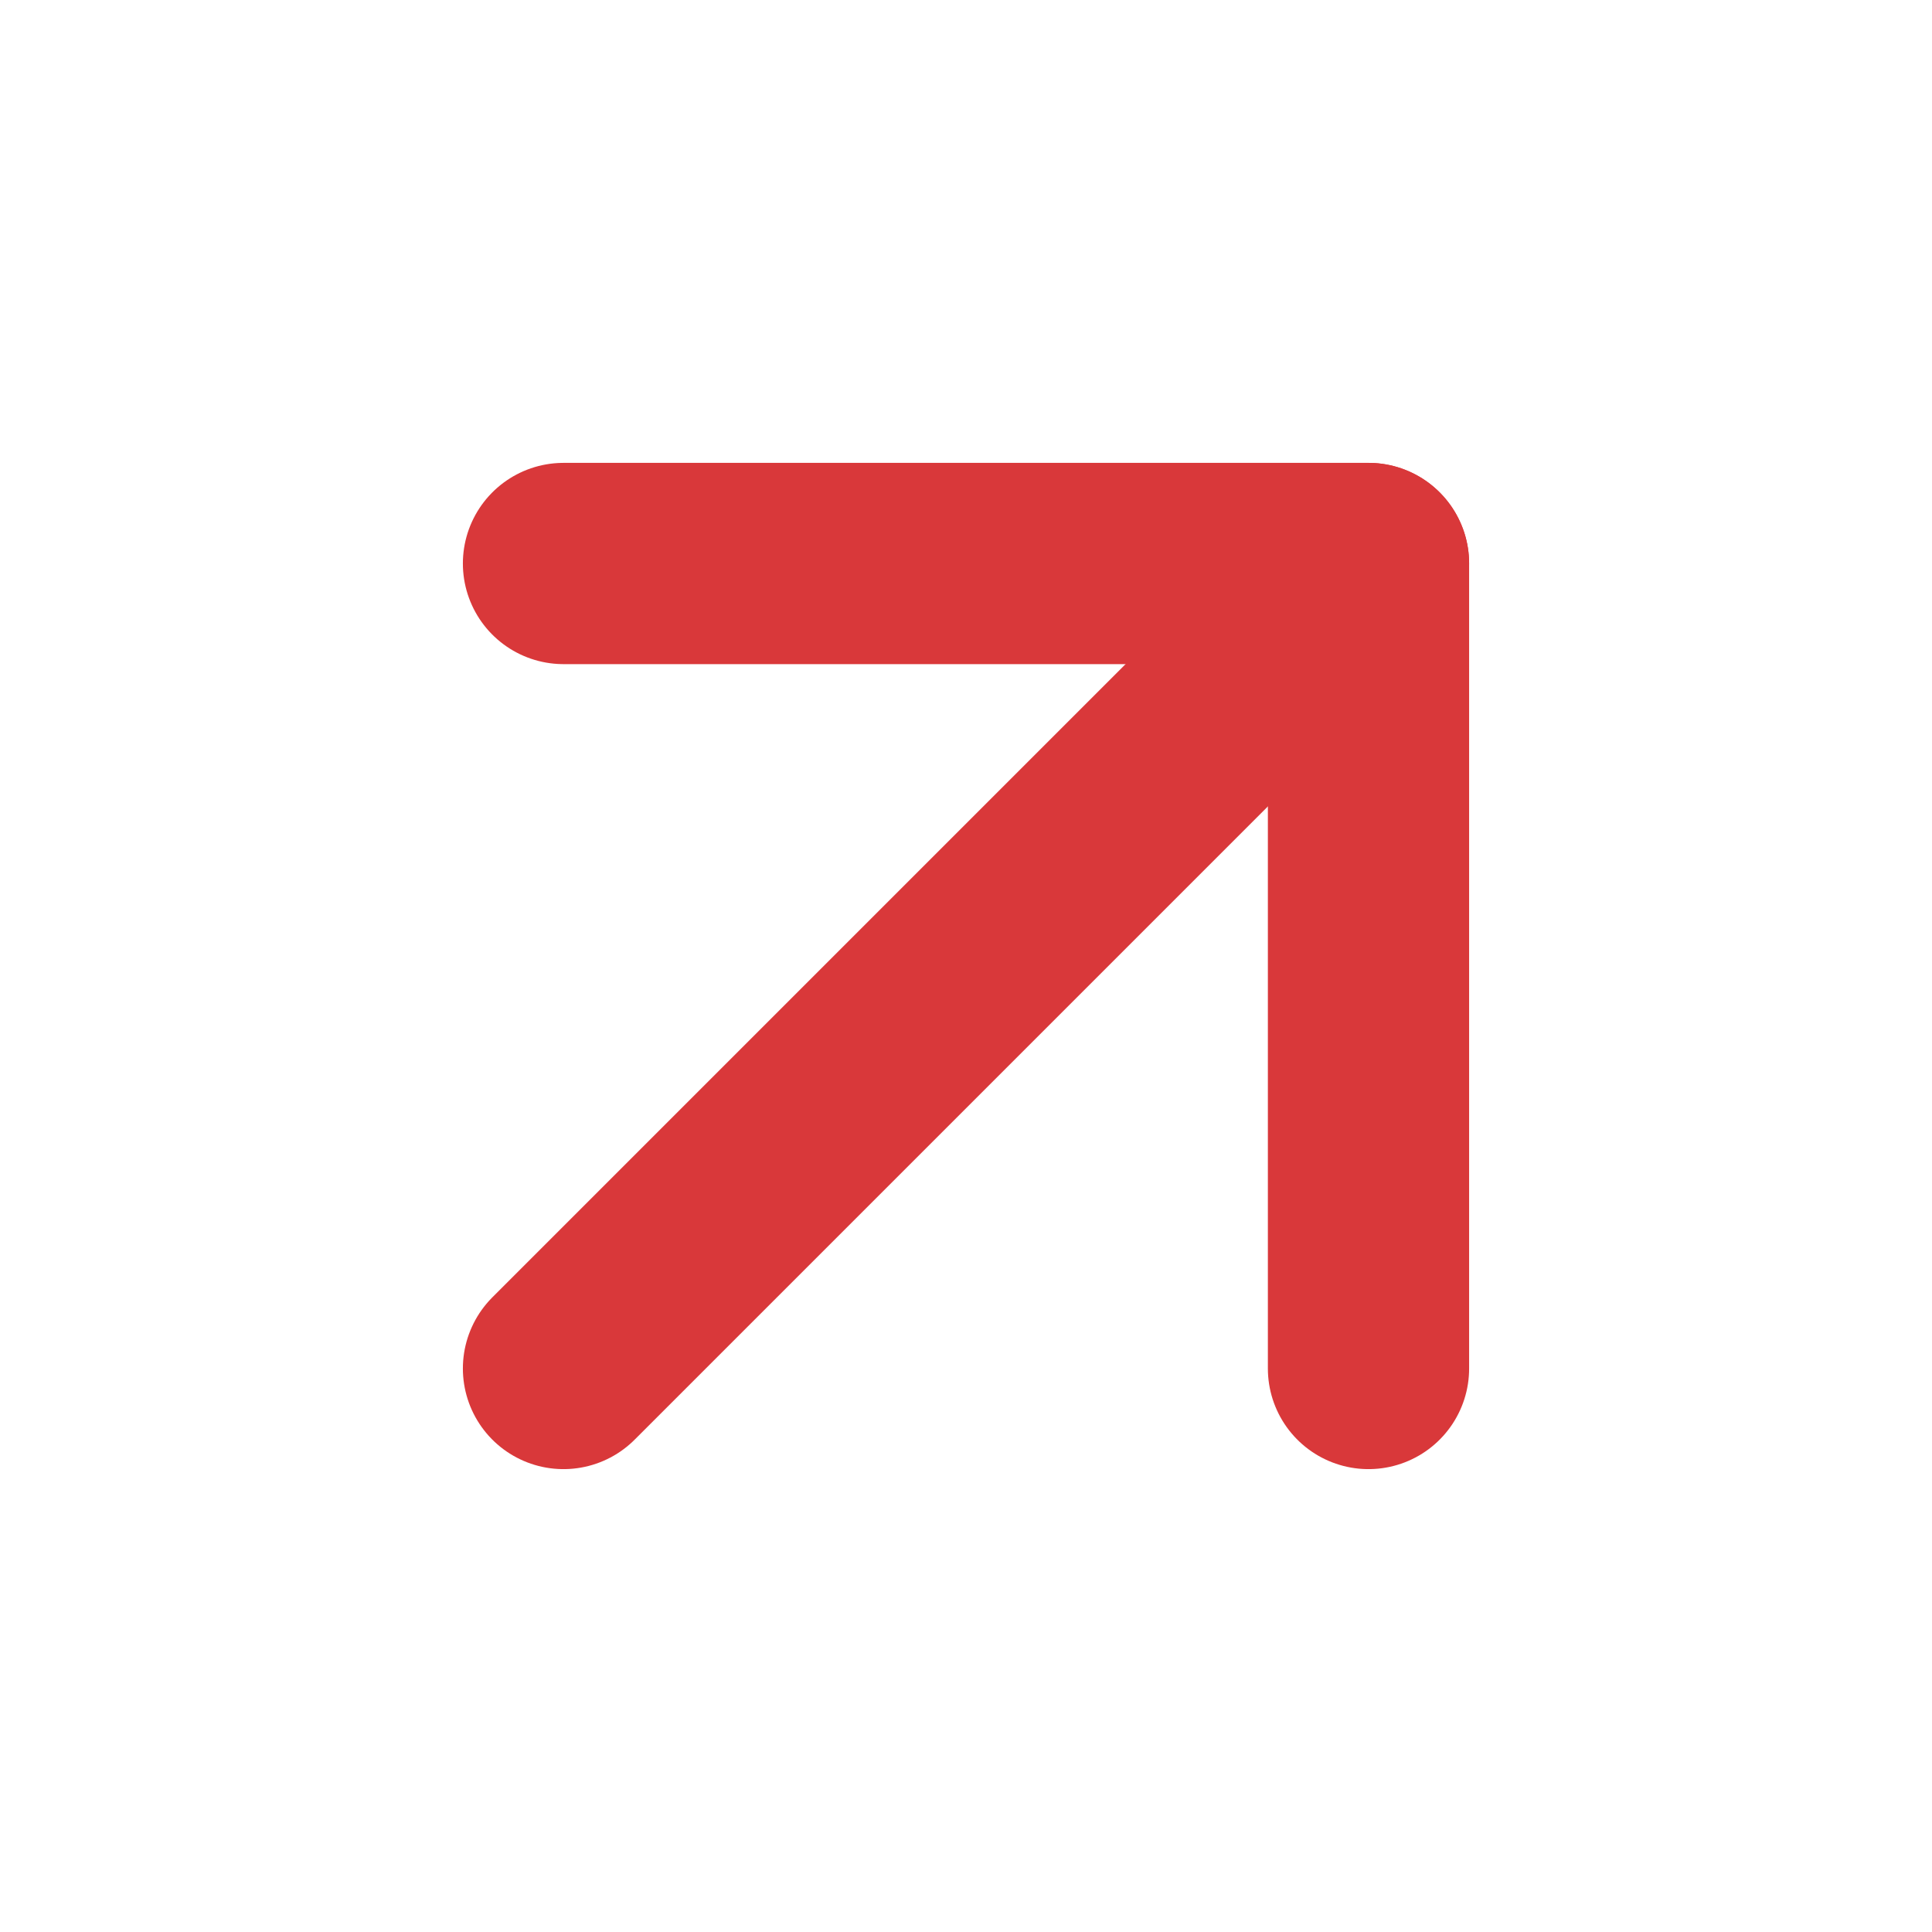
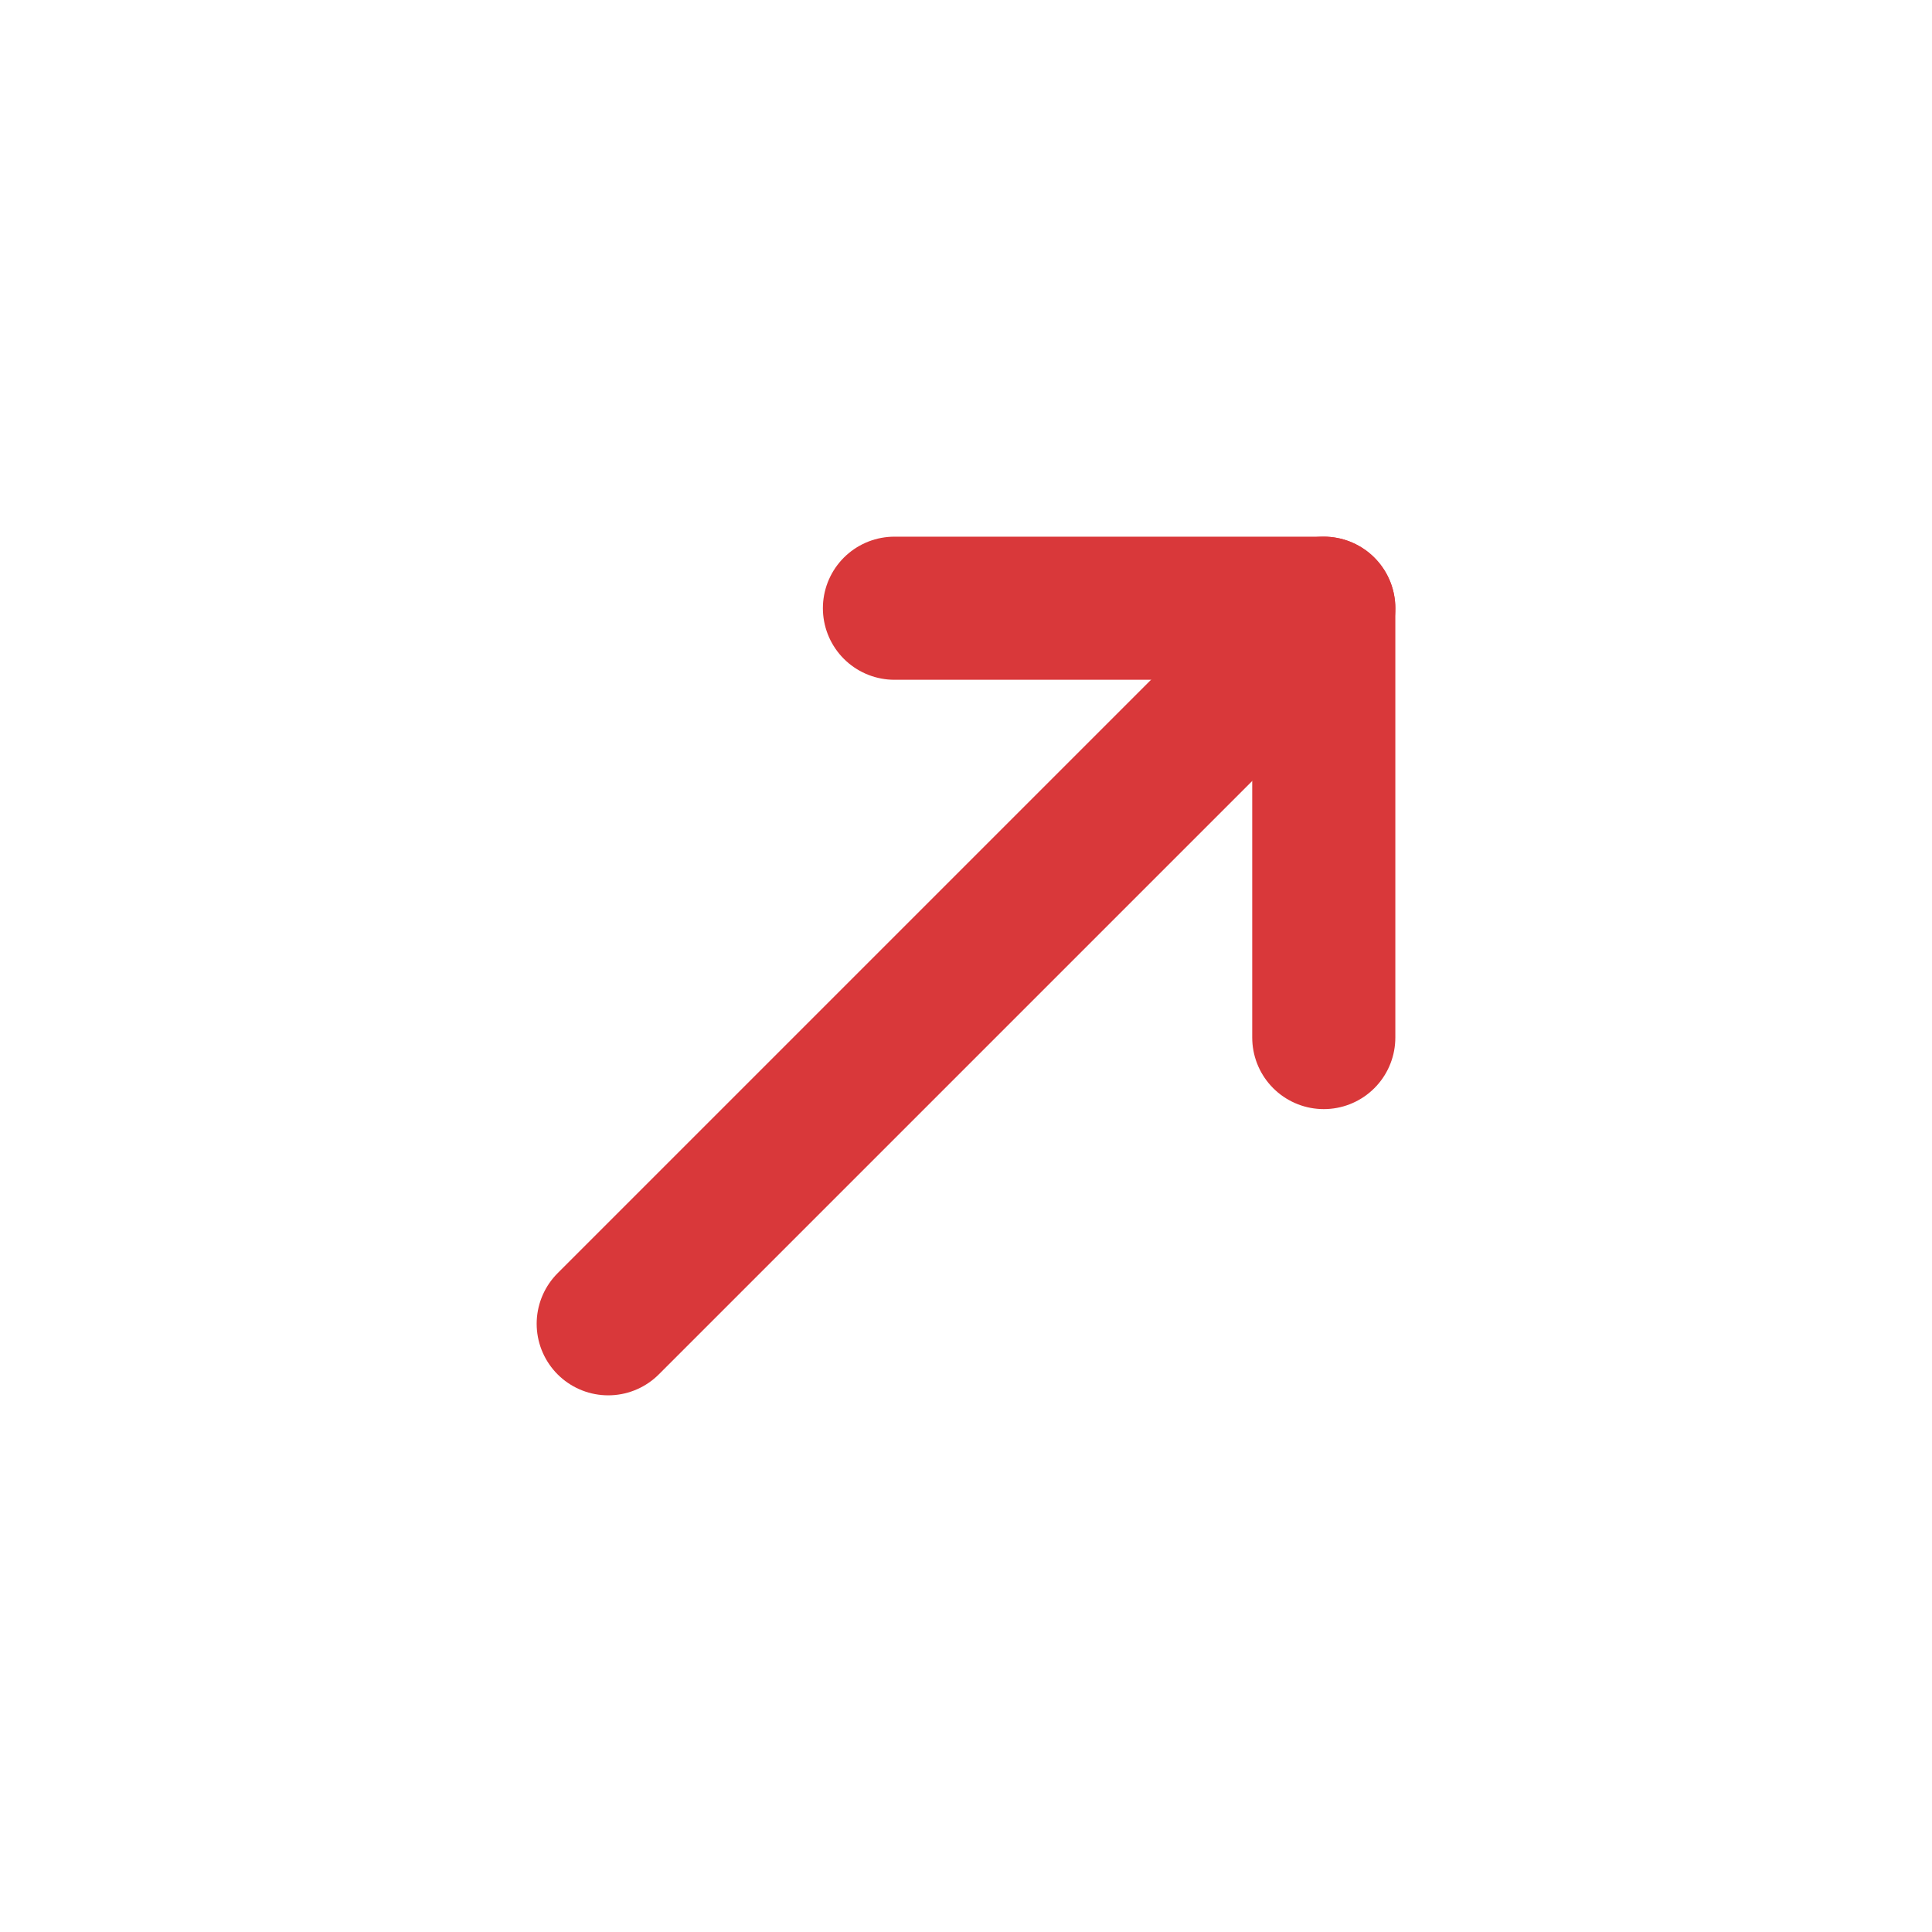
- <svg xmlns="http://www.w3.org/2000/svg" width="108" height="108" viewBox="0 0 24 24" fill="none" stroke="#D9383A" stroke-width="2.5" stroke-linecap="round" stroke-linejoin="round">
-   <line x1="7" y1="17" x2="17" y2="7" />
-   <polyline points="7 7 17 7 17 17" />
+ <svg xmlns="http://www.w3.org/2000/svg" width="108" height="108" viewBox="0 0 108 108" fill="none" stroke="#D9383A" stroke-width="8" stroke-linecap="round" stroke-linejoin="round">
+   <line x1="34" y1="74" x2="74" y2="34" />
+   <polyline points="50 34 74 34 74 58" />
</svg>
